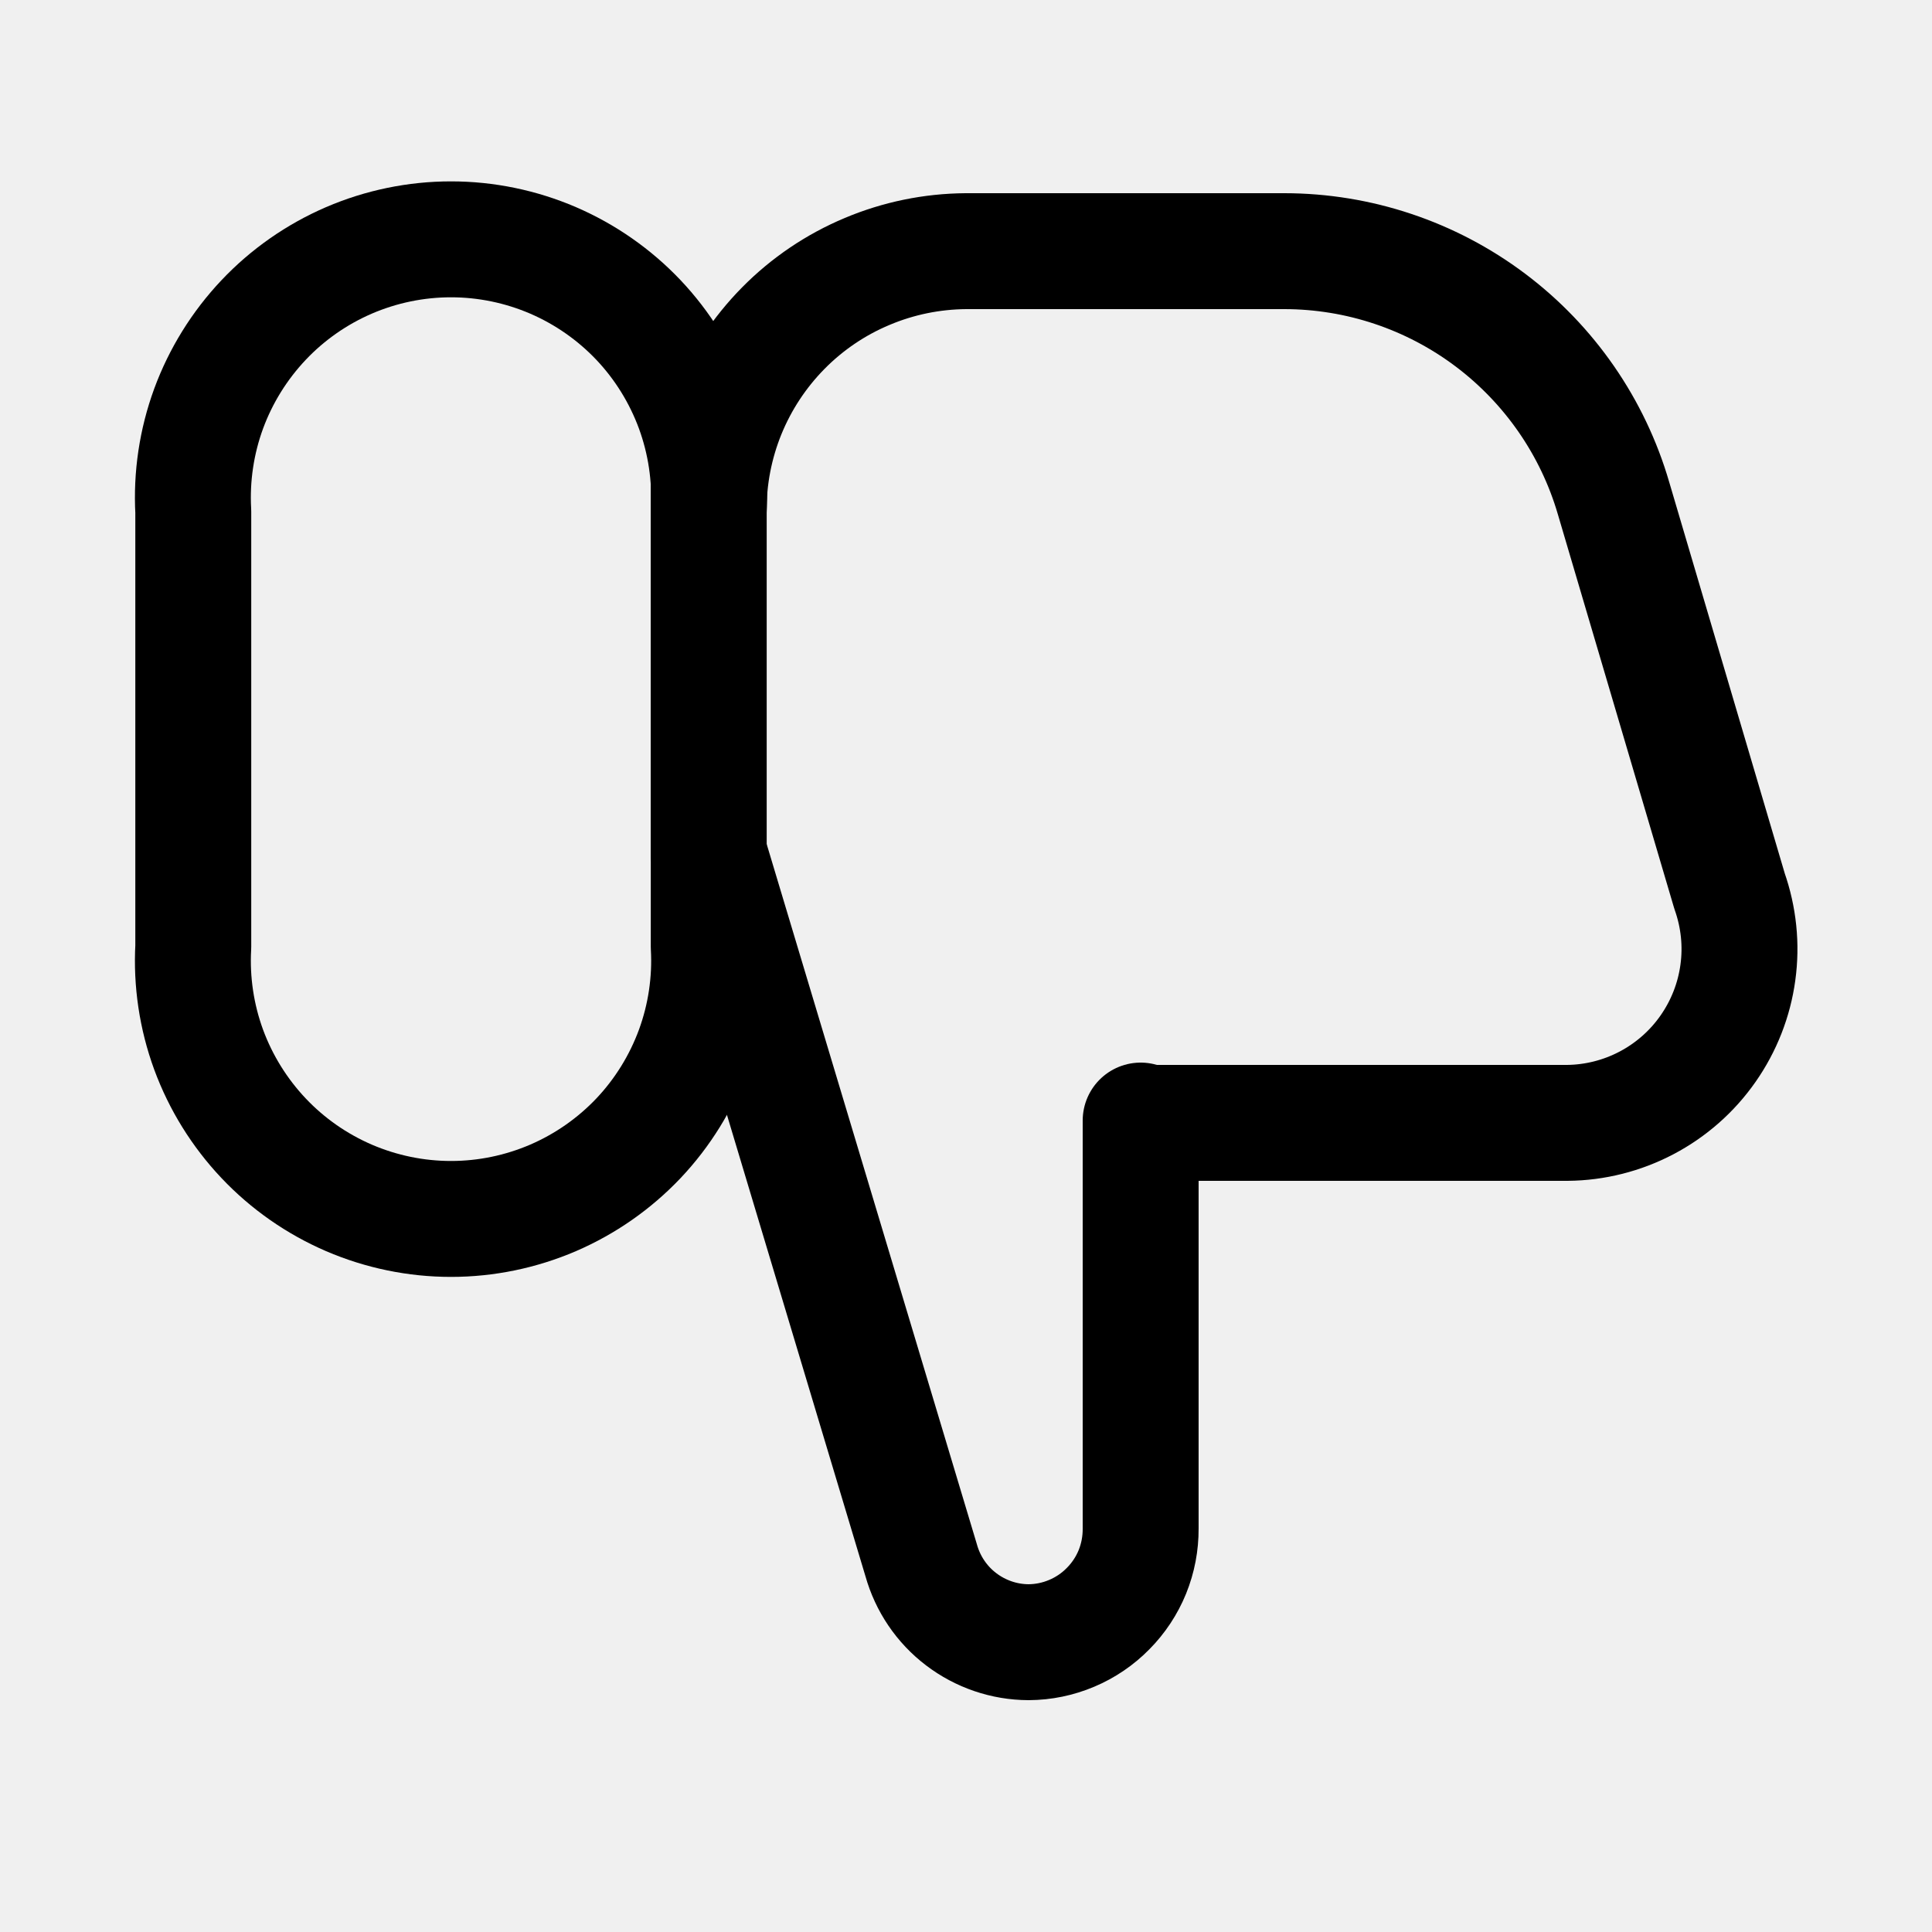
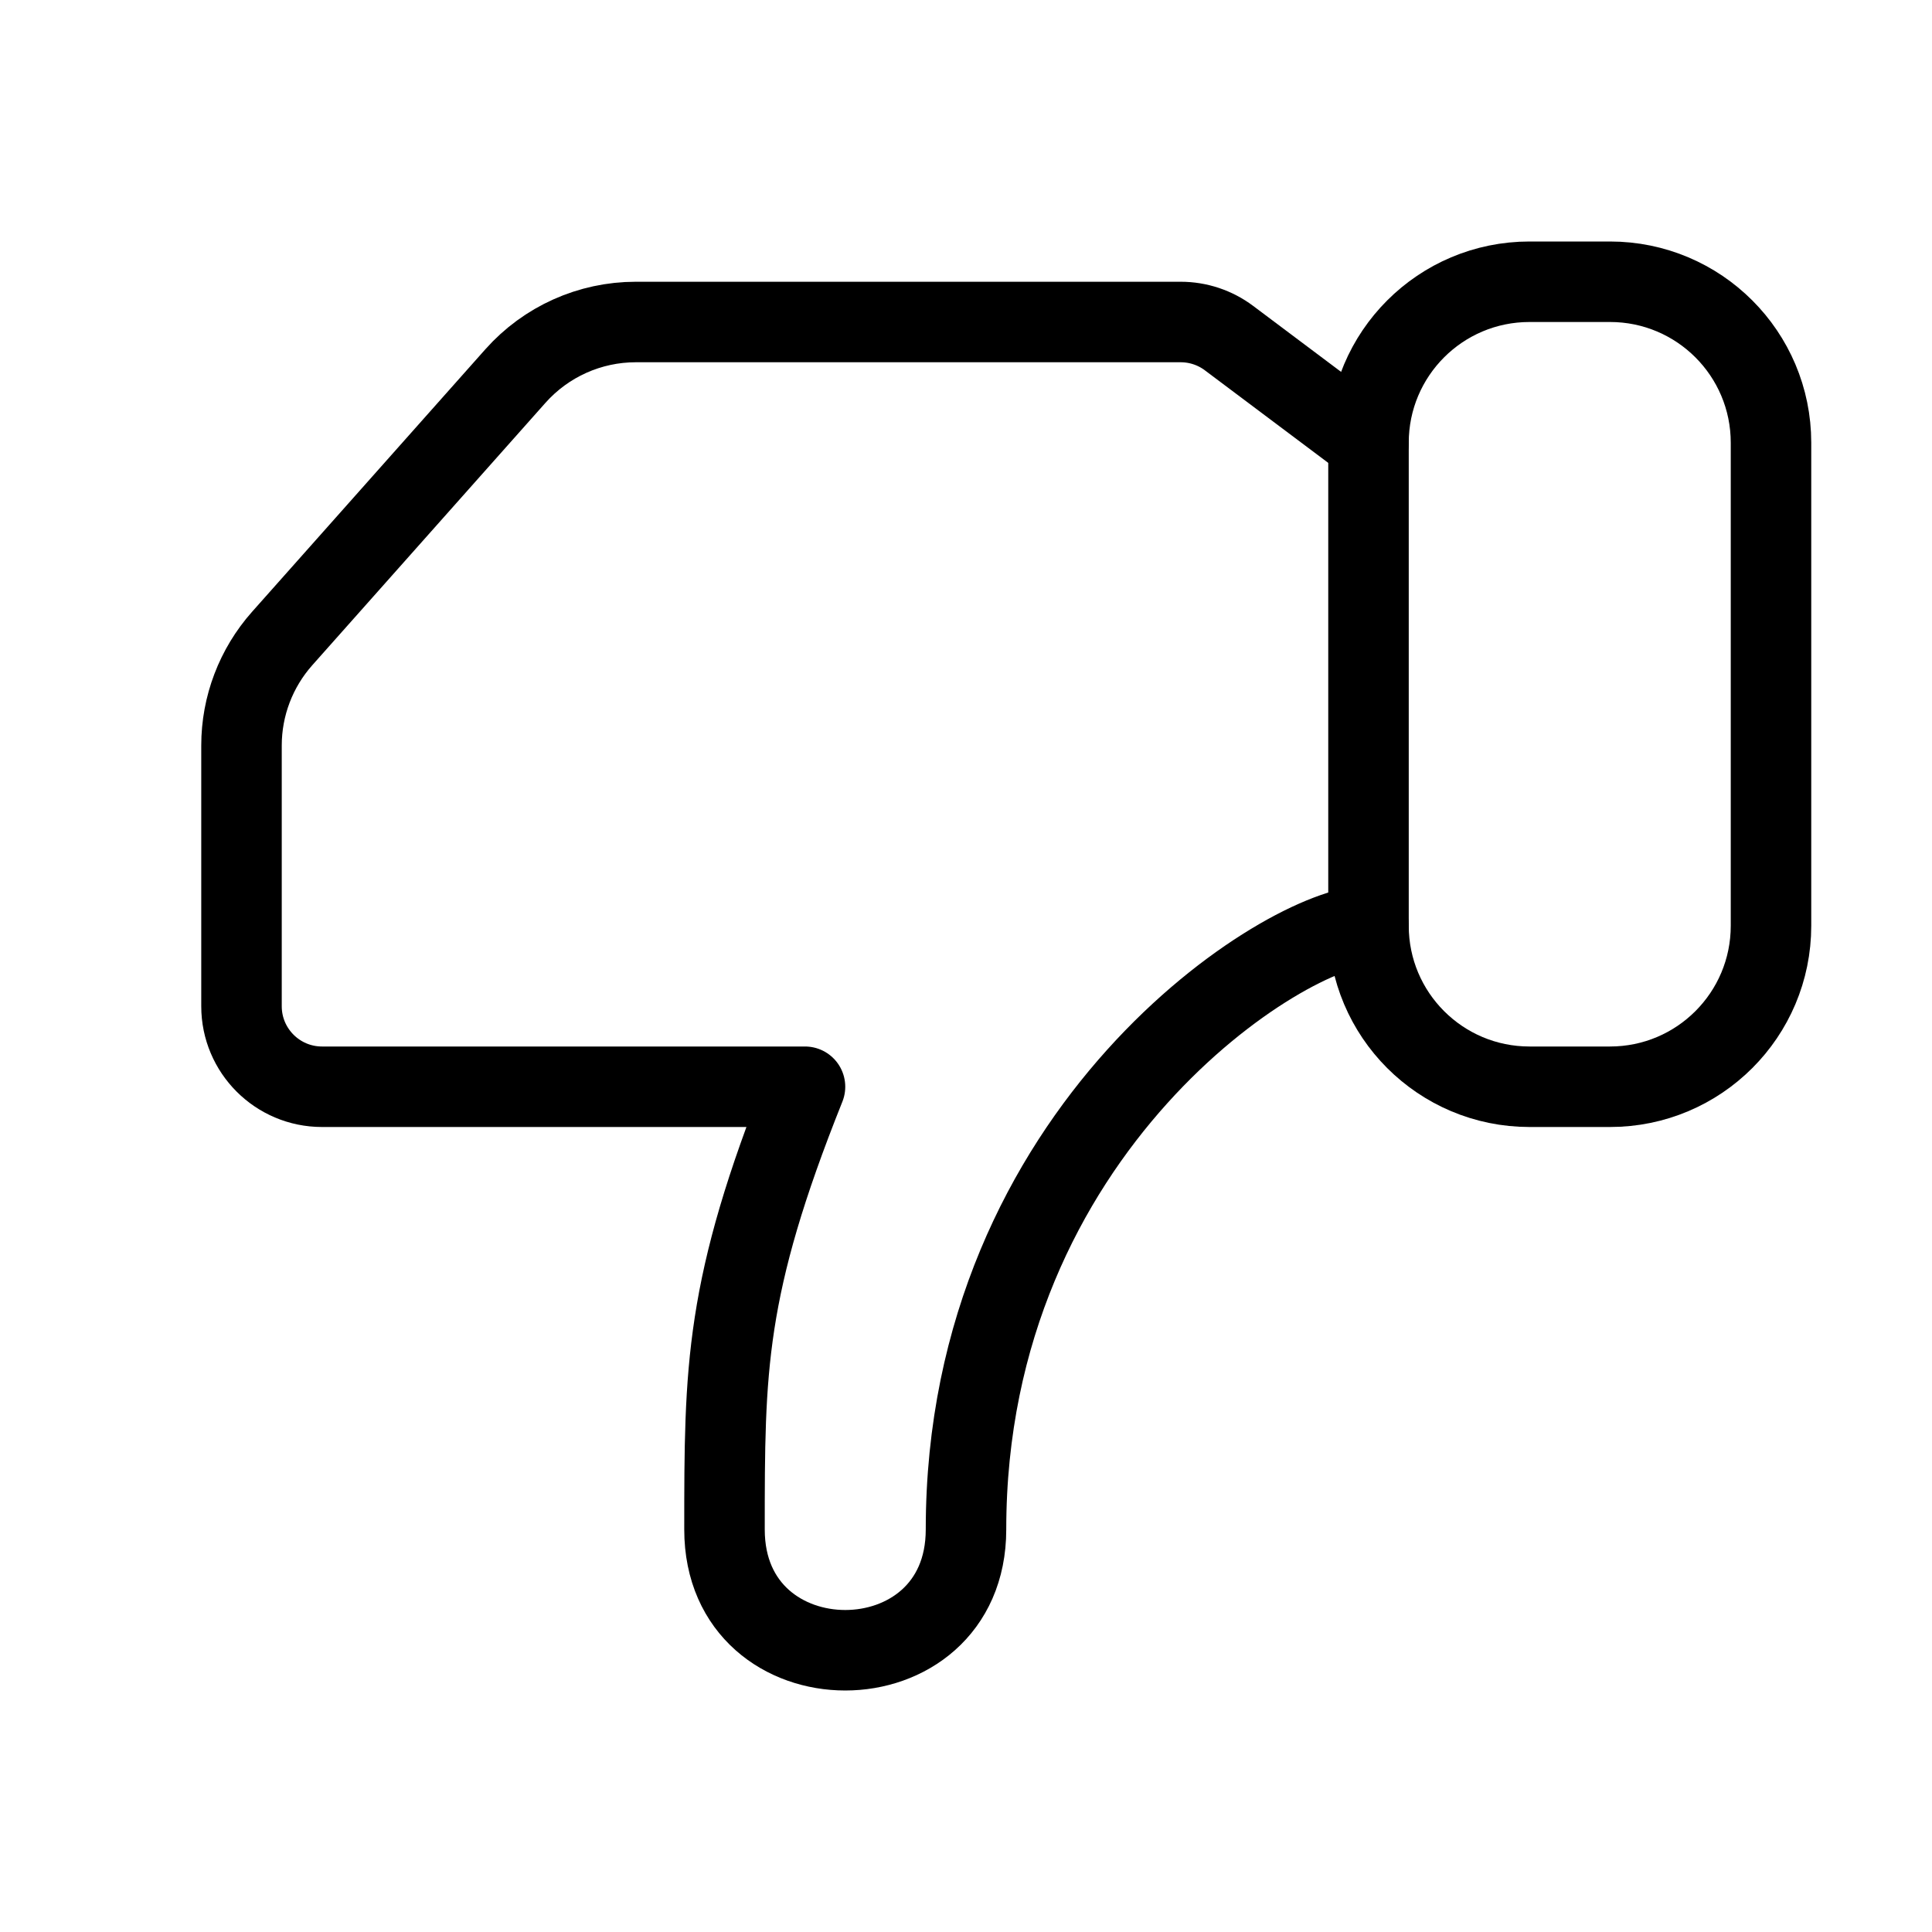
- <svg xmlns="http://www.w3.org/2000/svg" width="800px" height="800px" viewBox="-0.5 0 25 25" fill="none">
-   <path d="M8.67 5.5V11.03" stroke="#000000" stroke-width="1.5" stroke-linecap="round" stroke-linejoin="round" />
-   <path d="M8.67 11.03L11.42 20.19C11.505 20.494 11.686 20.762 11.937 20.953C12.188 21.144 12.494 21.249 12.81 21.25V21.25C13.002 21.249 13.191 21.21 13.368 21.135C13.544 21.061 13.705 20.952 13.839 20.815C13.974 20.679 14.081 20.517 14.153 20.34C14.225 20.162 14.261 19.972 14.26 19.78V14.5" stroke="#000000" stroke-width="1.5" stroke-linecap="round" stroke-linejoin="round" />
-   <path d="M2.001 12.25C1.976 12.703 2.044 13.157 2.2 13.583C2.357 14.009 2.599 14.399 2.911 14.729C3.223 15.059 3.599 15.321 4.016 15.501C4.433 15.68 4.882 15.773 5.336 15.773C5.79 15.773 6.239 15.68 6.656 15.501C7.073 15.321 7.449 15.059 7.762 14.729C8.074 14.399 8.315 14.009 8.472 13.583C8.628 13.157 8.696 12.703 8.671 12.25V6.62C8.696 6.167 8.628 5.713 8.472 5.287C8.315 4.861 8.074 4.471 7.762 4.141C7.449 3.811 7.073 3.549 6.656 3.369C6.239 3.19 5.79 3.097 5.336 3.097C4.882 3.097 4.433 3.19 4.016 3.369C3.599 3.549 3.223 3.811 2.911 4.141C2.599 4.471 2.357 4.861 2.2 5.287C2.044 5.713 1.976 6.167 2.001 6.62V12.25Z" stroke="#000000" stroke-width="1.5" stroke-linecap="round" stroke-linejoin="round" />
-   <path d="M8.67 6.62C8.667 6.18 8.751 5.744 8.917 5.336C9.083 4.929 9.328 4.558 9.637 4.245C9.946 3.932 10.314 3.683 10.72 3.513C11.125 3.342 11.56 3.253 12 3.25H16.12C17.081 3.251 18.015 3.563 18.783 4.14C19.551 4.717 20.112 5.528 20.38 6.45L21.88 11.53C21.999 11.868 22.037 12.229 21.988 12.584C21.94 12.939 21.807 13.277 21.602 13.57C21.397 13.864 21.124 14.104 20.807 14.271C20.49 14.438 20.138 14.527 19.78 14.53H14.28" stroke="#000000" stroke-width="1.5" stroke-linecap="round" stroke-linejoin="round" />
+ <svg xmlns="http://www.w3.org/2000/svg" width="800px" height="800px" viewBox="0 0 24 24" fill="none">
+   <g clip-path="url(#clip0_15_129)">
+     <rect width="24" height="24" fill="white" />
+     <path d="M22 11.5C22 12.605 21.105 13.5 20 13.5L19 13.5C17.895 13.5 17 12.605 17 11.5L17 5.5C17 4.395 17.895 3.5 19 3.5L20 3.5C21.105 3.5 22 4.395 22 5.5L22 11.5Z" stroke="#000000" stroke-linecap="round" stroke-linejoin="round" />
+     <path d="M17 11.5C16 11.5 12 14 12 19C12 21 9 21 9 19C9 17 9 16 10 13.5L4 13.5C3.448 13.5 3 13.052 3 12.5L3 9.26C3 8.771 3.18 8.298 3.505 7.932L6.403 4.671C6.783 4.244 7.327 4 7.898 4L14.667 4C14.883 4 15.094 4.07 15.267 4.2L17 5.5" stroke="#000000" stroke-linecap="round" stroke-linejoin="round" />
+   </g>
+   <defs>
+     <clipPath id="clip0_15_129">
+       <rect width="24" height="24" fill="white" />
+     </clipPath>
+   </defs>
</svg>
